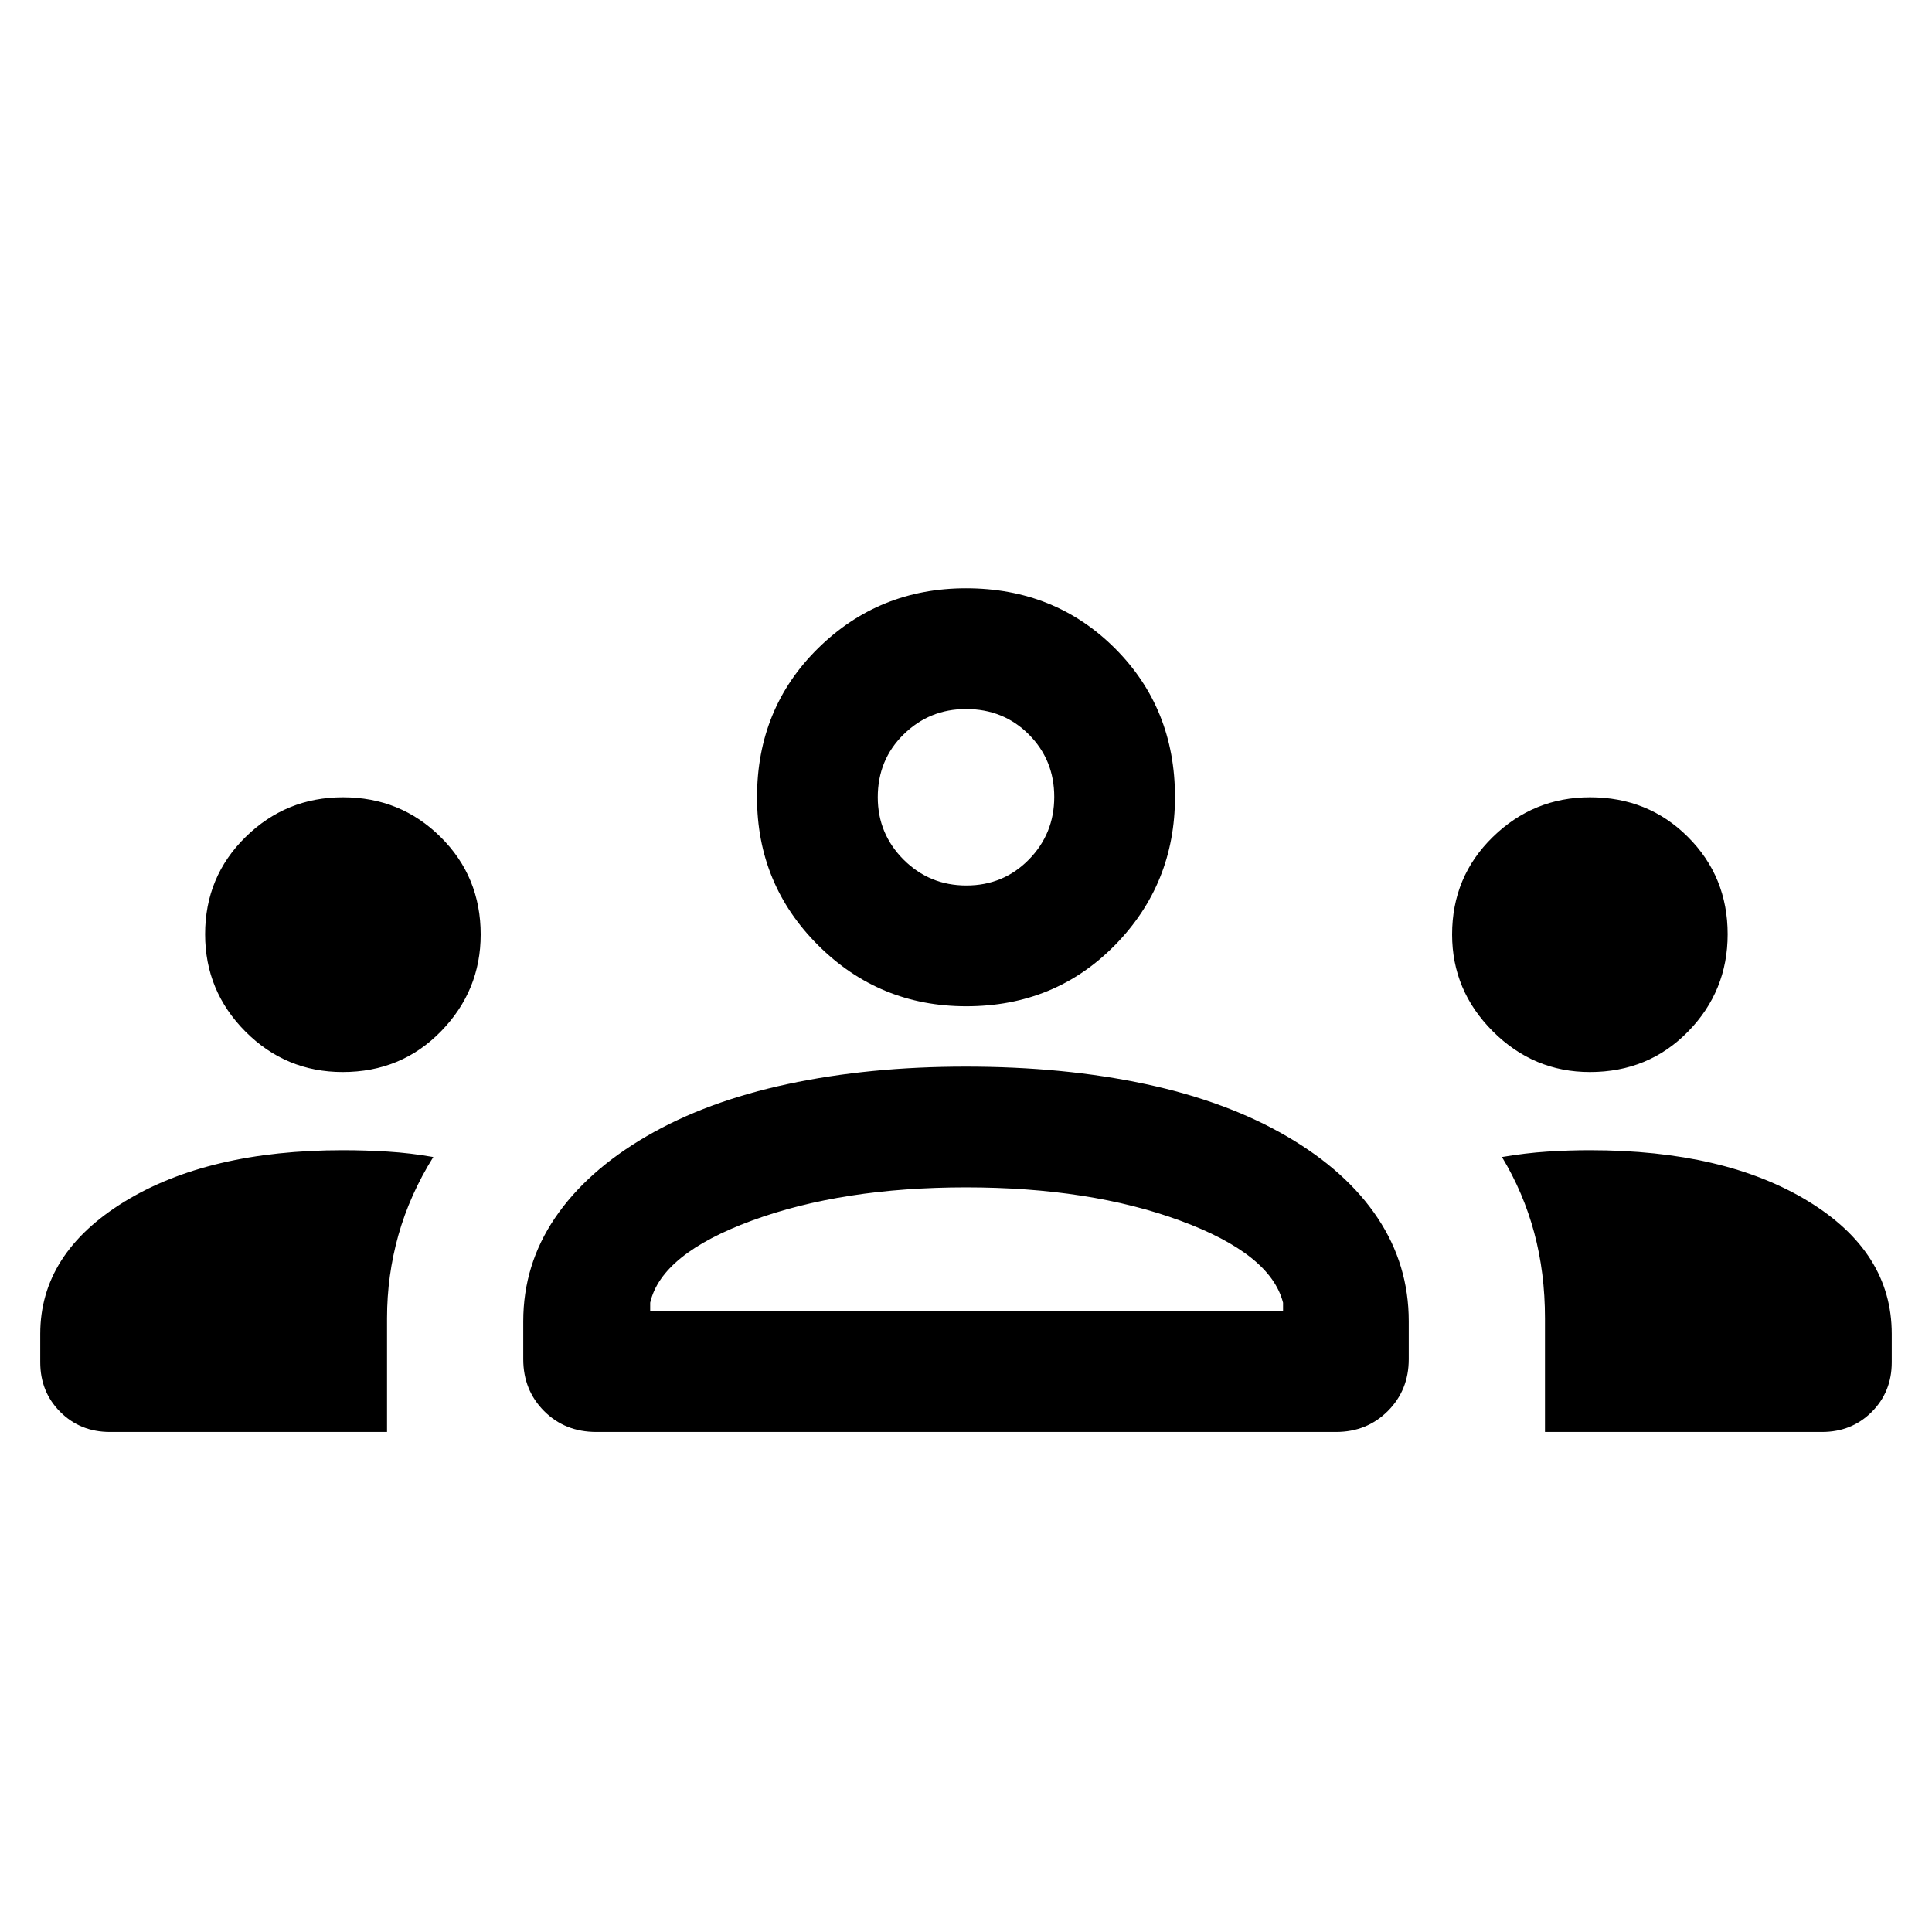
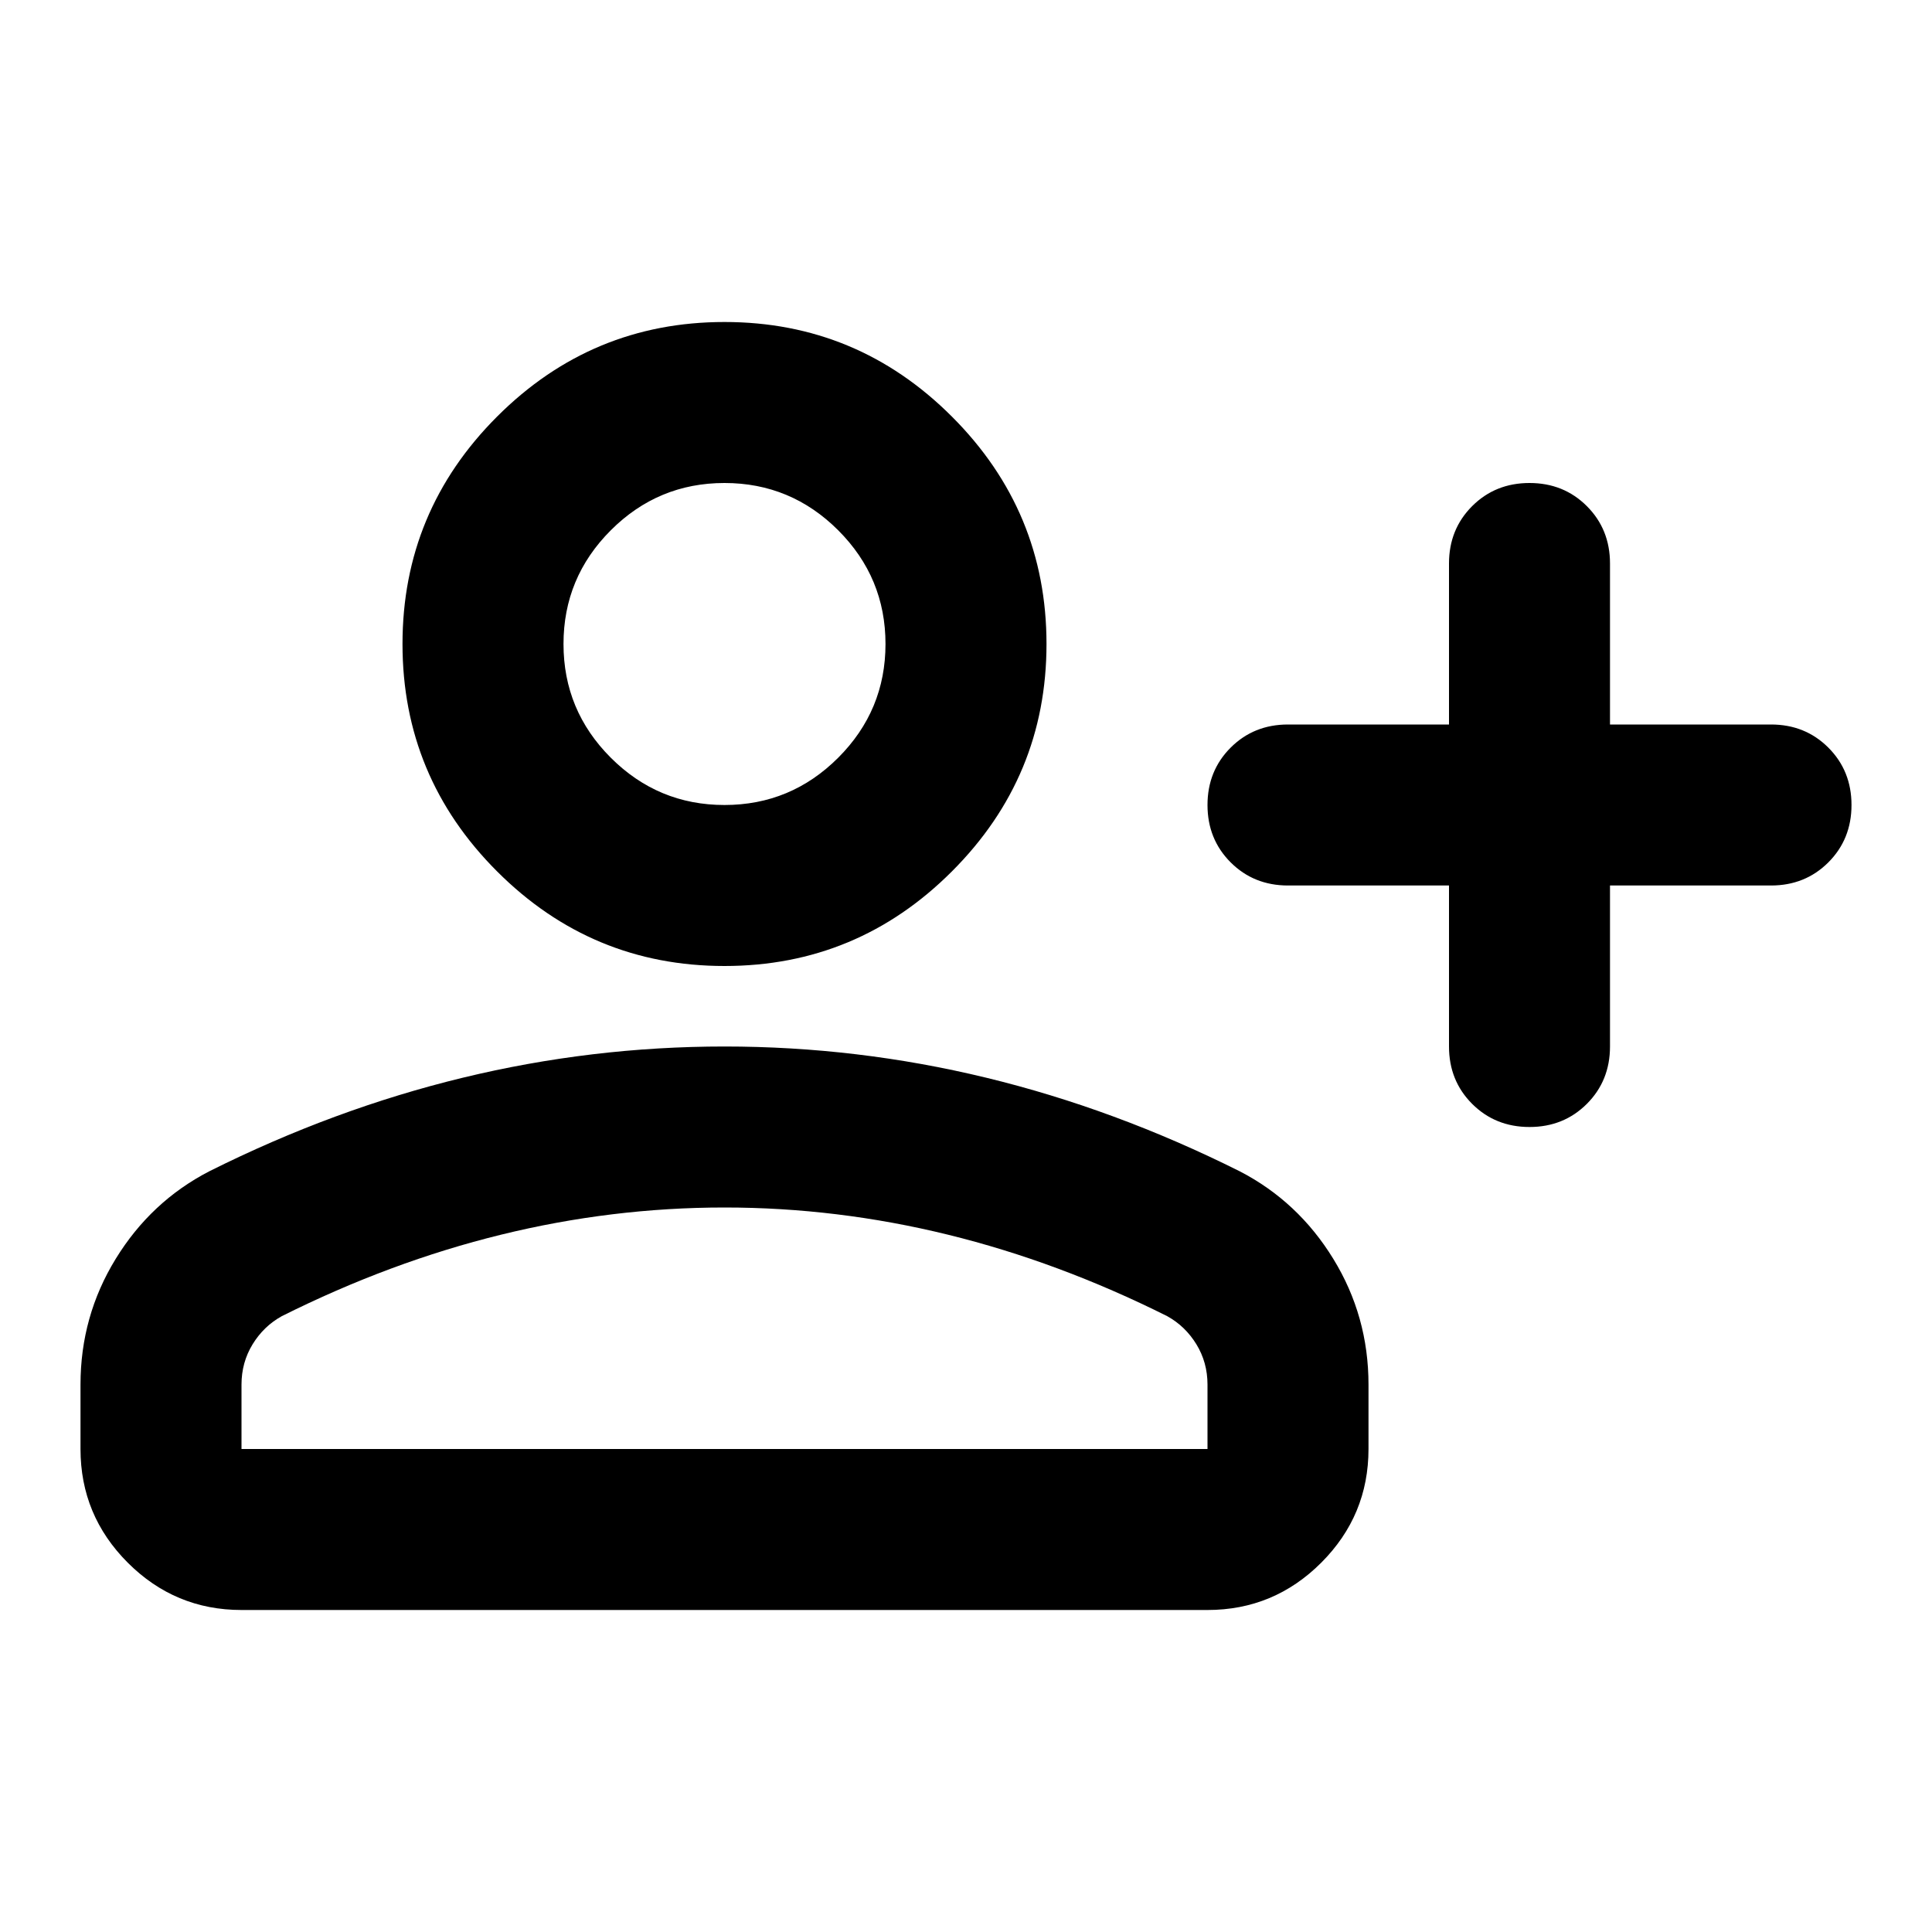
<svg xmlns="http://www.w3.org/2000/svg" width="126" height="126" viewBox="0 0 126 126" fill="none">
-   <path d="M7.169 93.389C5.882 93.389 4.802 92.954 3.931 92.084C3.06 91.212 2.625 90.133 2.625 88.846V86.989C2.625 83.496 4.449 80.626 8.097 78.381C11.746 76.137 16.501 75.014 22.364 75.014C23.332 75.014 24.308 75.045 25.291 75.105C26.273 75.165 27.263 75.283 28.259 75.458C27.237 77.094 26.477 78.792 25.982 80.552C25.488 82.312 25.241 84.118 25.241 85.969V93.389H7.169ZM38.891 93.389C37.524 93.389 36.388 92.934 35.483 92.025C34.578 91.115 34.125 89.988 34.125 88.644V86.171C34.125 83.713 34.815 81.466 36.195 79.431C37.575 77.395 39.564 75.62 42.161 74.106C44.759 72.592 47.829 71.456 51.37 70.699C54.91 69.941 58.78 69.562 62.98 69.562C67.261 69.562 71.171 69.941 74.711 70.699C78.252 71.456 81.321 72.592 83.919 74.106C86.517 75.62 88.493 77.395 89.846 79.431C91.199 81.466 91.875 83.713 91.875 86.171V88.644C91.875 89.988 91.42 91.115 90.51 92.025C89.601 92.934 88.474 93.389 87.129 93.389H38.891ZM100.759 93.389V85.975C100.759 83.999 100.526 82.139 100.058 80.396C99.59 78.653 98.889 77.007 97.953 75.458C98.983 75.283 99.967 75.165 100.906 75.105C101.845 75.045 102.772 75.014 103.688 75.014C109.55 75.014 114.297 76.124 117.928 78.342C121.559 80.559 123.375 83.441 123.375 86.989V88.846C123.375 90.133 122.94 91.212 122.069 92.084C121.198 92.954 120.118 93.389 118.831 93.389H100.759ZM42.404 85.514H83.677V84.959C83.139 82.839 80.904 81.055 76.973 79.608C73.042 78.161 68.385 77.437 63 77.437C57.615 77.437 52.958 78.161 49.027 79.608C45.096 81.055 42.888 82.839 42.404 84.959V85.514ZM22.349 69.915C19.875 69.915 17.761 69.036 16.007 67.276C14.254 65.516 13.377 63.401 13.377 60.93C13.377 58.427 14.257 56.312 16.018 54.586C17.777 52.859 19.893 51.996 22.364 51.996C24.867 51.996 26.99 52.859 28.733 54.586C30.477 56.312 31.349 58.432 31.349 60.946C31.349 63.385 30.486 65.49 28.761 67.26C27.036 69.03 24.899 69.915 22.349 69.915ZM103.688 69.915C101.238 69.915 99.127 69.03 97.357 67.26C95.587 65.49 94.702 63.385 94.702 60.946C94.702 58.432 95.587 56.312 97.357 54.586C99.127 52.859 101.241 51.996 103.697 51.996C106.228 51.996 108.357 52.859 110.083 54.586C111.81 56.312 112.673 58.427 112.673 60.93C112.673 63.401 111.812 65.516 110.09 67.276C108.368 69.036 106.234 69.915 103.688 69.915ZM63.018 65.625C59.237 65.625 56.017 64.3 53.358 61.649C50.7 59 49.371 55.782 49.371 51.996C49.371 48.134 50.696 44.897 53.345 42.285C55.996 39.672 59.214 38.366 63 38.366C66.861 38.366 70.098 39.67 72.711 42.279C75.323 44.888 76.629 48.12 76.629 51.977C76.629 55.758 75.325 58.978 72.716 61.638C70.107 64.296 66.874 65.625 63.018 65.625ZM63.025 57.75C64.631 57.75 65.987 57.188 67.094 56.065C68.201 54.94 68.755 53.575 68.755 51.97C68.755 50.365 68.204 49.009 67.1 47.901C65.997 46.794 64.63 46.241 63 46.241C61.412 46.241 60.056 46.792 58.931 47.896C57.807 48.998 57.245 50.365 57.245 51.996C57.245 53.584 57.807 54.94 58.931 56.065C60.056 57.188 61.42 57.75 63.025 57.75Z" fill="black" />
+   <mask id="mask0_559_228" style="mask-type:alpha" maskUnits="userSpaceOnUse" x="0" y="0" width="126" height="126">
+     <rect width="126" height="126" fill="#D9D9D9" />
+   </mask>
+   <g mask="url(#mask0_559_228)">
+     <path d="M94.5 57.75H84C82.513 57.75 81.266 57.247 80.259 56.241C79.253 55.234 78.75 53.987 78.75 52.5C78.75 51.013 79.253 49.766 80.259 48.759C81.266 47.753 82.513 47.25 84 47.25H94.5V36.75C94.5 35.263 95.003 34.016 96.009 33.009C97.016 32.003 98.263 31.5 99.75 31.5C101.238 31.5 102.484 32.003 103.491 33.009C104.497 34.016 105 35.263 105 36.75V47.25H115.5C116.988 47.25 118.234 47.753 119.241 48.759C120.247 49.766 120.75 51.013 120.75 52.5C120.75 53.987 120.247 55.234 119.241 56.241C118.234 57.247 116.988 57.75 115.5 57.75H105V68.25C105 69.737 104.497 70.984 103.491 71.991C102.484 72.997 101.238 73.5 99.75 73.5C98.263 73.5 97.016 72.997 96.009 71.991C95.003 70.984 94.5 69.737 94.5 68.25V57.75ZM32.419 56.831C28.306 52.719 26.25 47.775 26.25 42C26.25 36.225 28.306 31.281 32.419 27.169C36.531 23.056 41.475 21 47.25 21C53.025 21 57.969 23.056 62.081 27.169C66.194 31.281 68.25 36.225 68.25 42C68.25 47.775 66.194 52.719 62.081 56.831C57.969 60.944 53.025 63 47.25 63C41.475 63 36.531 60.944 32.419 56.831ZM5.25 94.5V90.3C5.25 87.325 6.016 84.591 7.547 82.097C9.078 79.603 11.113 77.7 13.65 76.388C19.075 73.675 24.587 71.641 30.188 70.284C35.788 68.928 41.475 68.25 47.25 68.25C53.025 68.25 58.712 68.928 64.312 70.284C69.912 71.641 75.425 73.675 80.85 76.388C83.388 77.7 85.422 79.603 86.953 82.097C88.484 84.591 89.25 87.325 89.25 90.3V94.5C89.25 97.388 88.222 99.859 86.166 101.916C84.109 103.972 81.638 105 78.75 105H15.75C12.863 105 10.391 103.972 8.334 101.916C6.278 99.859 5.25 97.388 5.25 94.5ZM15.75 94.5H78.75V90.3C78.75 89.338 78.509 88.463 78.028 87.675C77.547 86.888 76.912 86.275 76.125 85.838C71.4 83.475 66.631 81.703 61.819 80.522C57.006 79.341 52.15 78.75 47.25 78.75C42.35 78.75 37.494 79.341 32.681 80.522C27.869 81.703 23.1 83.475 18.375 85.838C17.587 86.275 16.953 86.888 16.472 87.675C15.991 88.463 15.75 89.338 15.75 90.3V94.5ZM54.666 49.416C56.722 47.359 57.75 44.888 57.75 42C57.75 39.112 56.722 36.641 54.666 34.584C52.609 32.528 50.138 31.5 47.25 31.5C44.362 31.5 41.891 32.528 39.834 34.584C37.778 36.641 36.75 39.112 36.75 42C36.75 44.888 37.778 47.359 39.834 49.416C41.891 51.472 44.362 52.5 47.25 52.5C50.138 52.5 52.609 51.472 54.666 49.416Z" fill="black" />
+   </g>
</svg>
